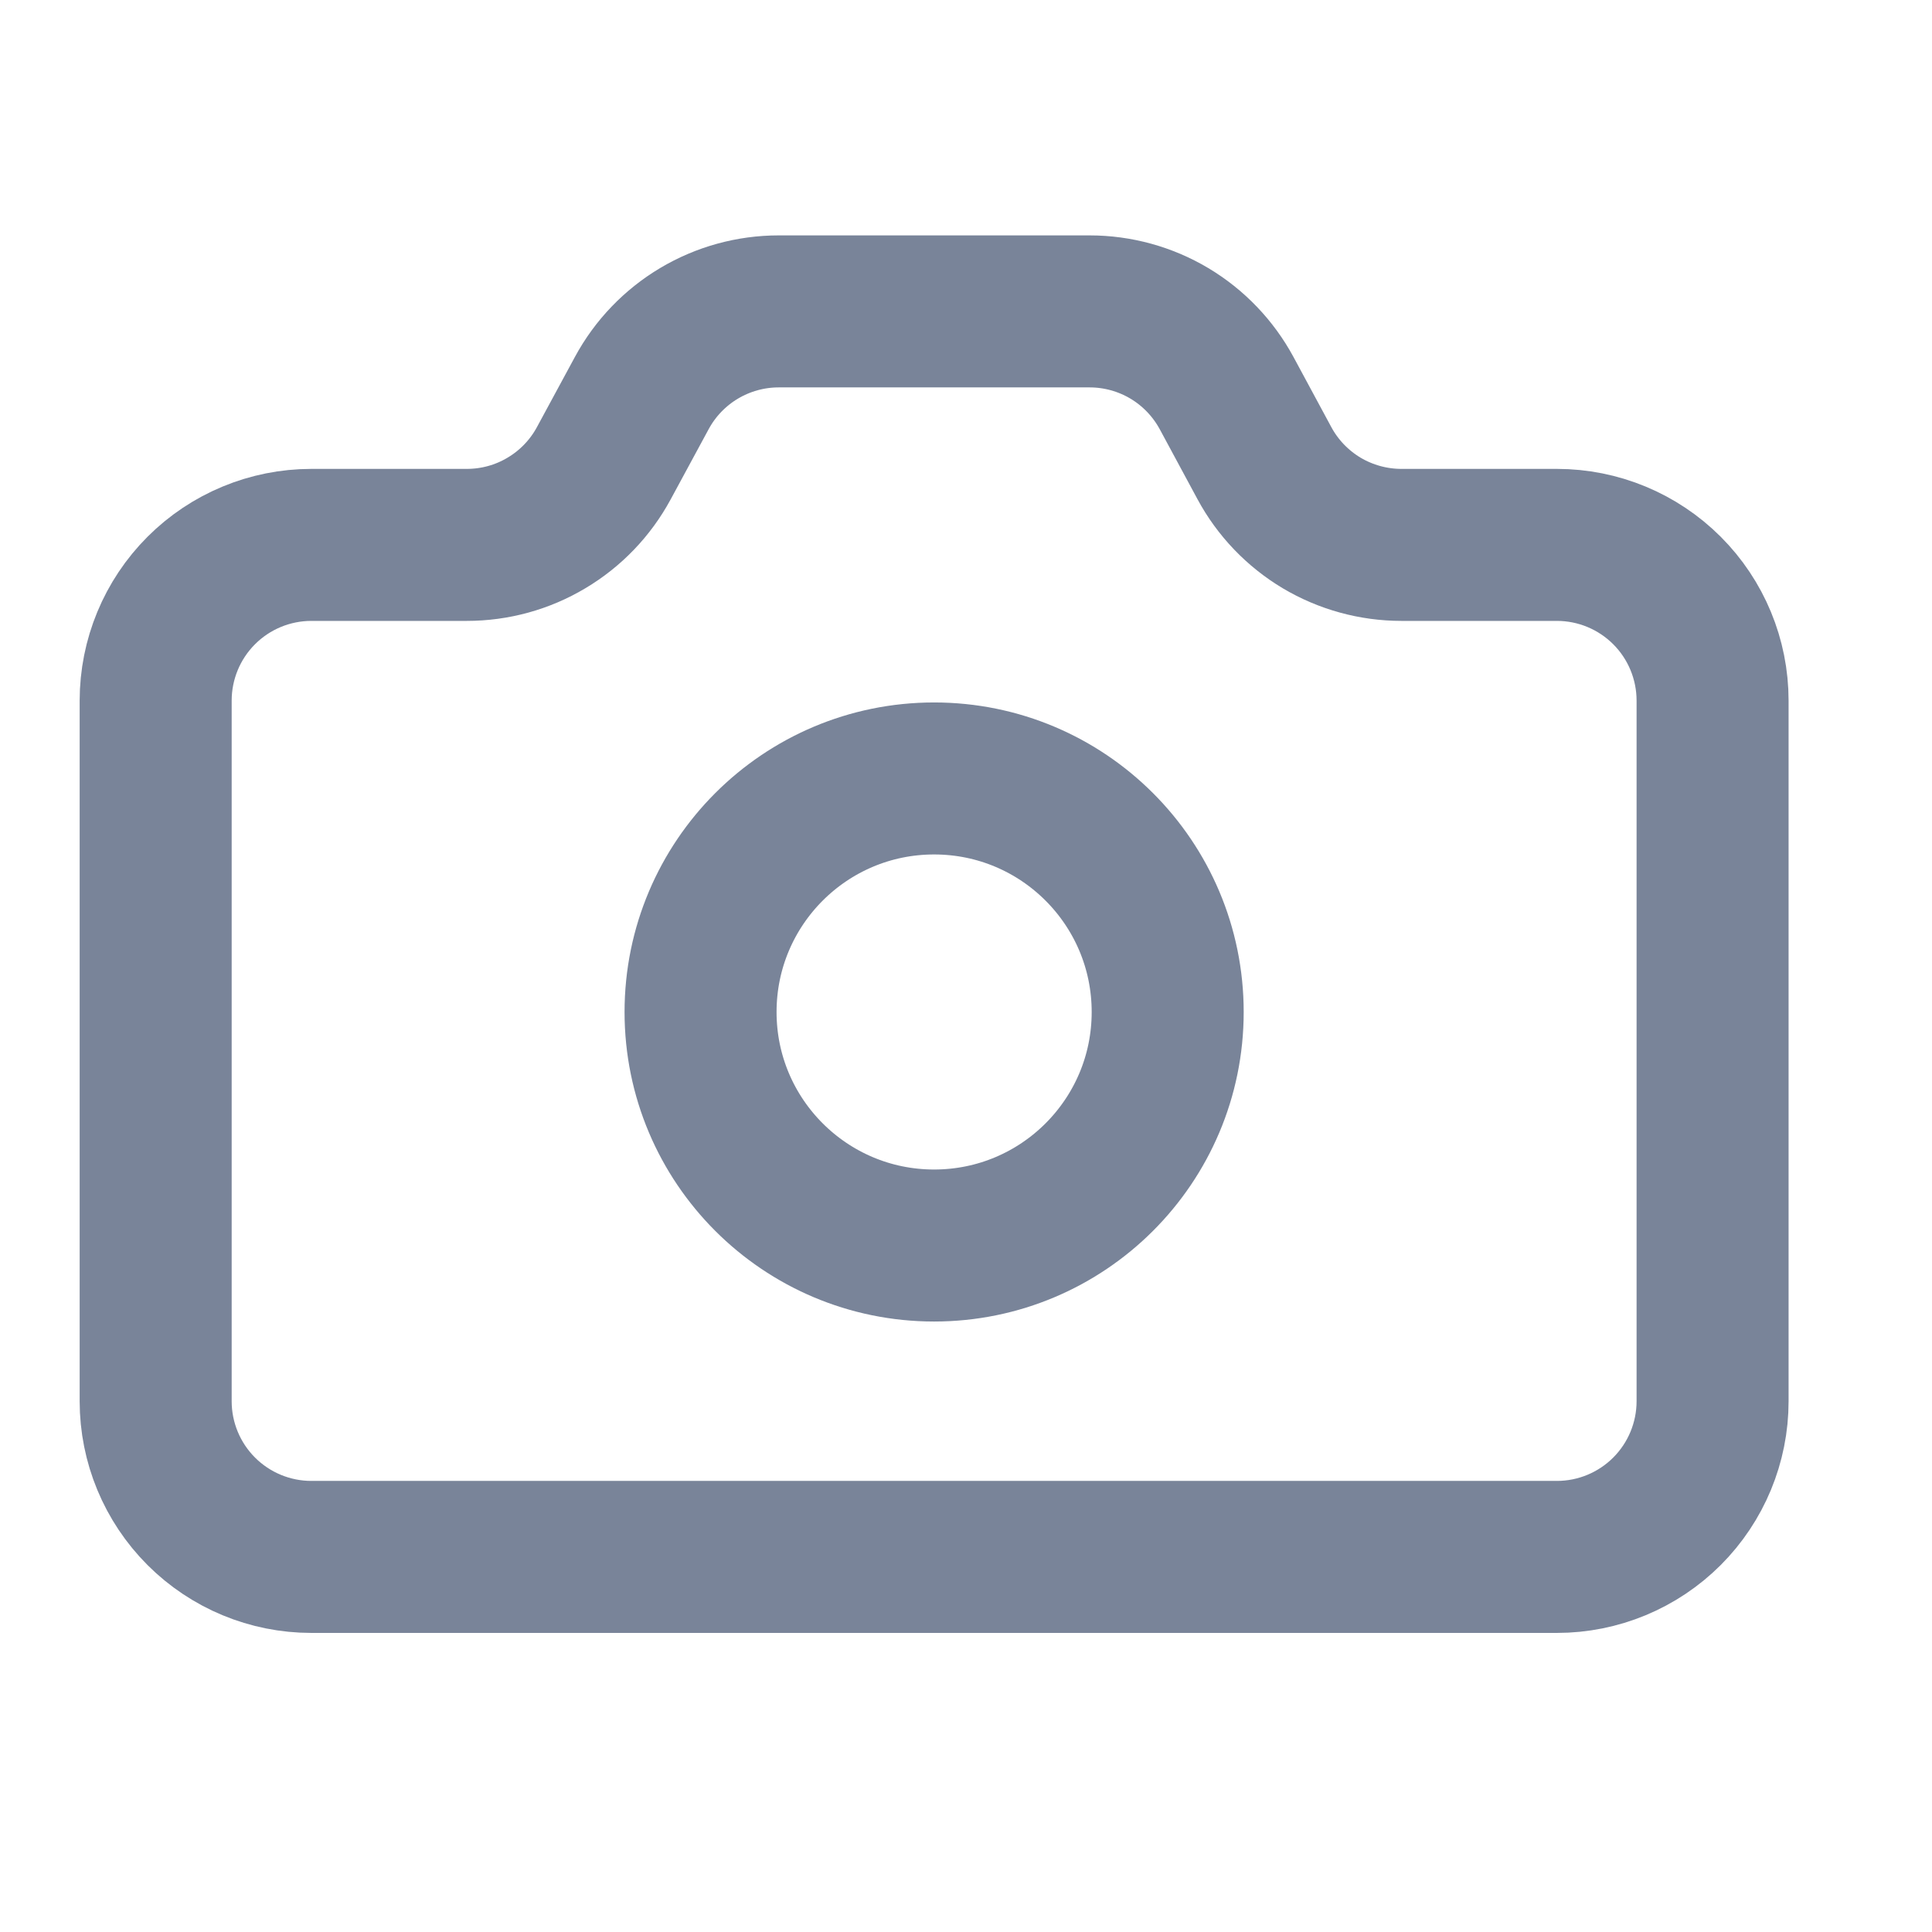
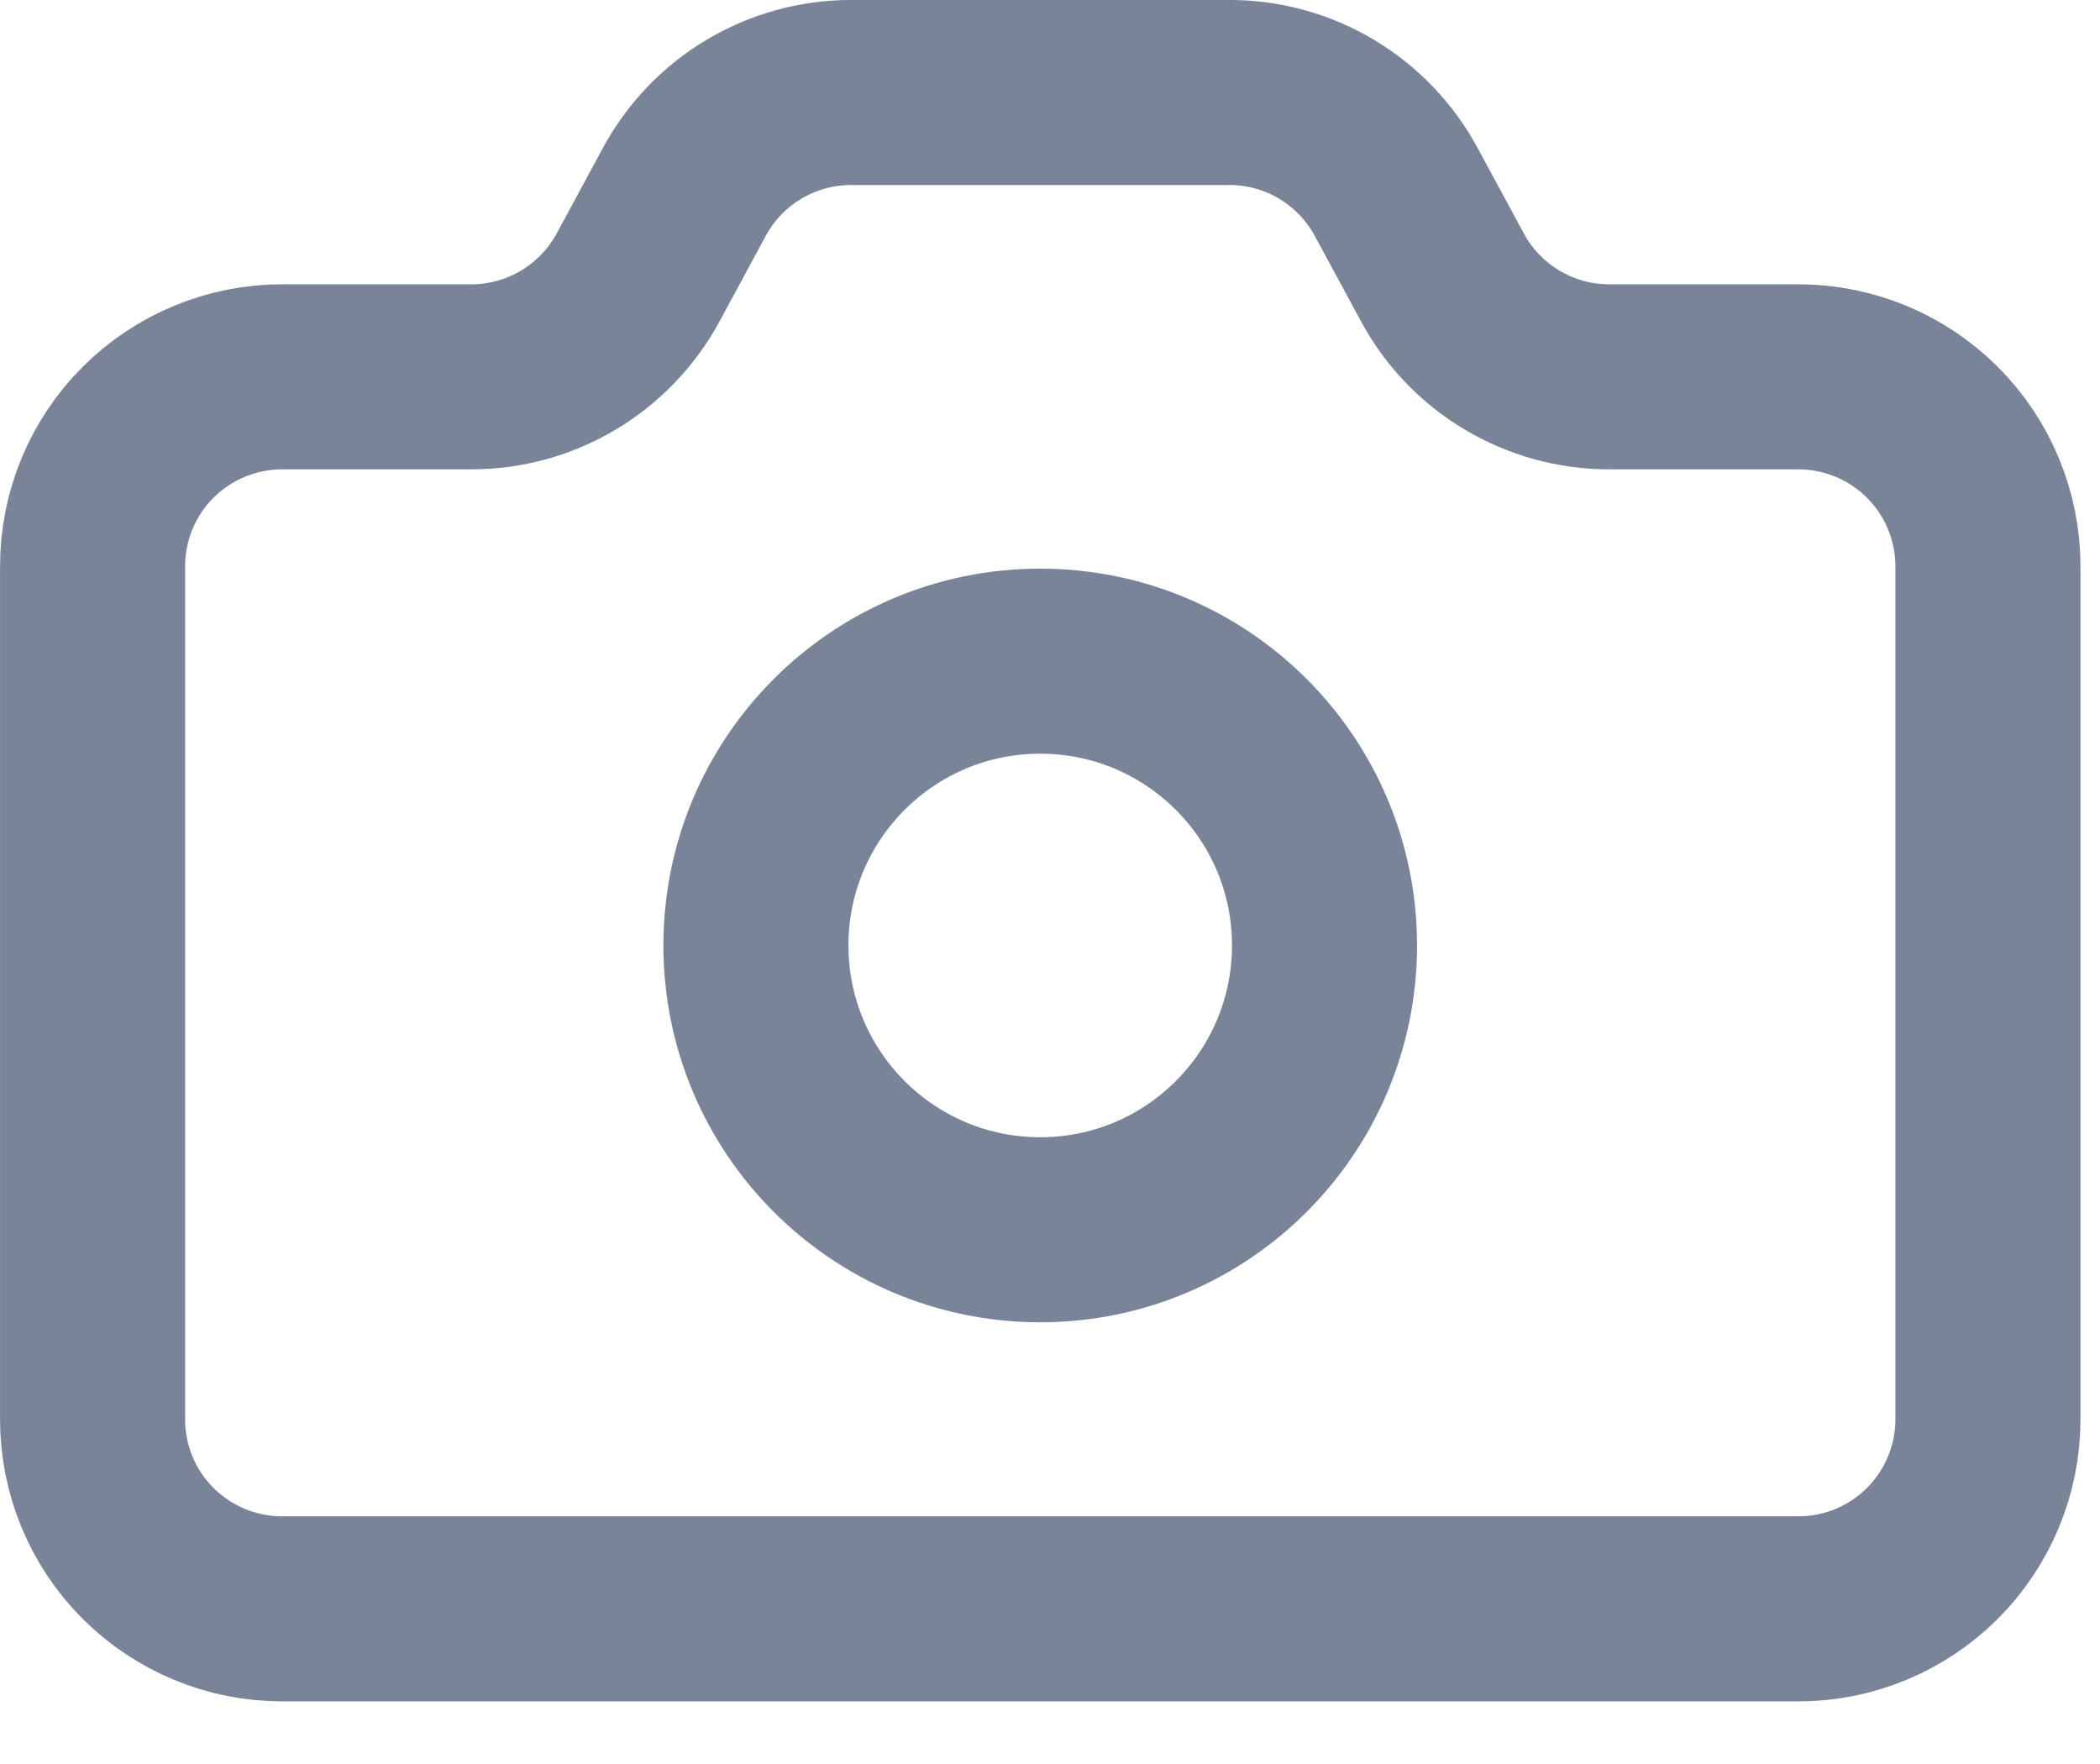
- <svg xmlns="http://www.w3.org/2000/svg" width="28" height="28" viewBox="0 0 28 28" fill="none">
-   <path d="M15.791 4.513C16.198 4.513 16.598 4.623 16.947 4.831C17.297 5.04 17.583 5.339 17.777 5.697L18.325 6.713C18.518 7.071 18.805 7.37 19.154 7.579C19.504 7.787 19.904 7.897 20.311 7.897H22.564C23.162 7.897 23.736 8.135 24.159 8.558C24.582 8.981 24.82 9.555 24.82 10.154V20.308C24.82 20.906 24.582 21.48 24.159 21.903C23.736 22.326 23.162 22.564 22.564 22.564H4.512C3.914 22.564 3.34 22.326 2.917 21.903C2.494 21.48 2.256 20.906 2.256 20.308V10.154C2.256 9.555 2.494 8.981 2.917 8.558C3.34 8.135 3.914 7.897 4.512 7.897H6.765C7.172 7.897 7.571 7.788 7.92 7.579C8.27 7.371 8.556 7.073 8.75 6.715L9.302 5.695C9.495 5.338 9.782 5.039 10.131 4.831C10.48 4.623 10.879 4.513 11.286 4.513H15.791Z" stroke="#798499" stroke-width="2.203" stroke-linecap="round" stroke-linejoin="round" />
-   <path d="M13.538 18.051C15.407 18.051 16.923 16.536 16.923 14.667C16.923 12.797 15.407 11.282 13.538 11.282C11.669 11.282 10.153 12.797 10.153 14.667C10.153 16.536 11.669 18.051 13.538 18.051Z" stroke="#798499" stroke-width="2.203" stroke-linecap="round" stroke-linejoin="round" />
+ <svg xmlns="http://www.w3.org/2000/svg" width="25" height="21" viewBox="0 0 25 21" fill="none">
+   <path d="M14.637 1.101C15.044 1.101 15.443 1.211 15.793 1.42C16.142 1.629 16.429 1.928 16.622 2.286L17.171 3.301C17.364 3.66 17.651 3.959 18 4.167C18.35 4.376 18.749 4.486 19.156 4.486H21.409C22.008 4.486 22.582 4.724 23.005 5.147C23.428 5.57 23.666 6.144 23.666 6.742V16.896C23.666 17.495 23.428 18.069 23.005 18.492C22.582 18.915 22.008 19.153 21.409 19.153H3.358C2.76 19.153 2.186 18.915 1.762 18.492C1.339 18.069 1.102 17.495 1.102 16.896V6.742C1.102 6.144 1.339 5.57 1.762 5.147C2.186 4.724 2.76 4.486 3.358 4.486H5.611C6.018 4.486 6.417 4.376 6.766 4.168C7.115 3.96 7.402 3.661 7.596 3.304L8.147 2.284C8.341 1.926 8.627 1.627 8.977 1.419C9.326 1.211 9.725 1.101 10.132 1.101H14.637Z" stroke="#798499" stroke-width="2.203" stroke-linecap="round" stroke-linejoin="round" />
+   <path d="M12.384 14.64C14.253 14.64 15.768 13.124 15.768 11.255C15.768 9.386 14.253 7.871 12.384 7.871C10.514 7.871 8.999 9.386 8.999 11.255C8.999 13.124 10.514 14.64 12.384 14.64Z" stroke="#798499" stroke-width="2.203" stroke-linecap="round" stroke-linejoin="round" />
</svg>
